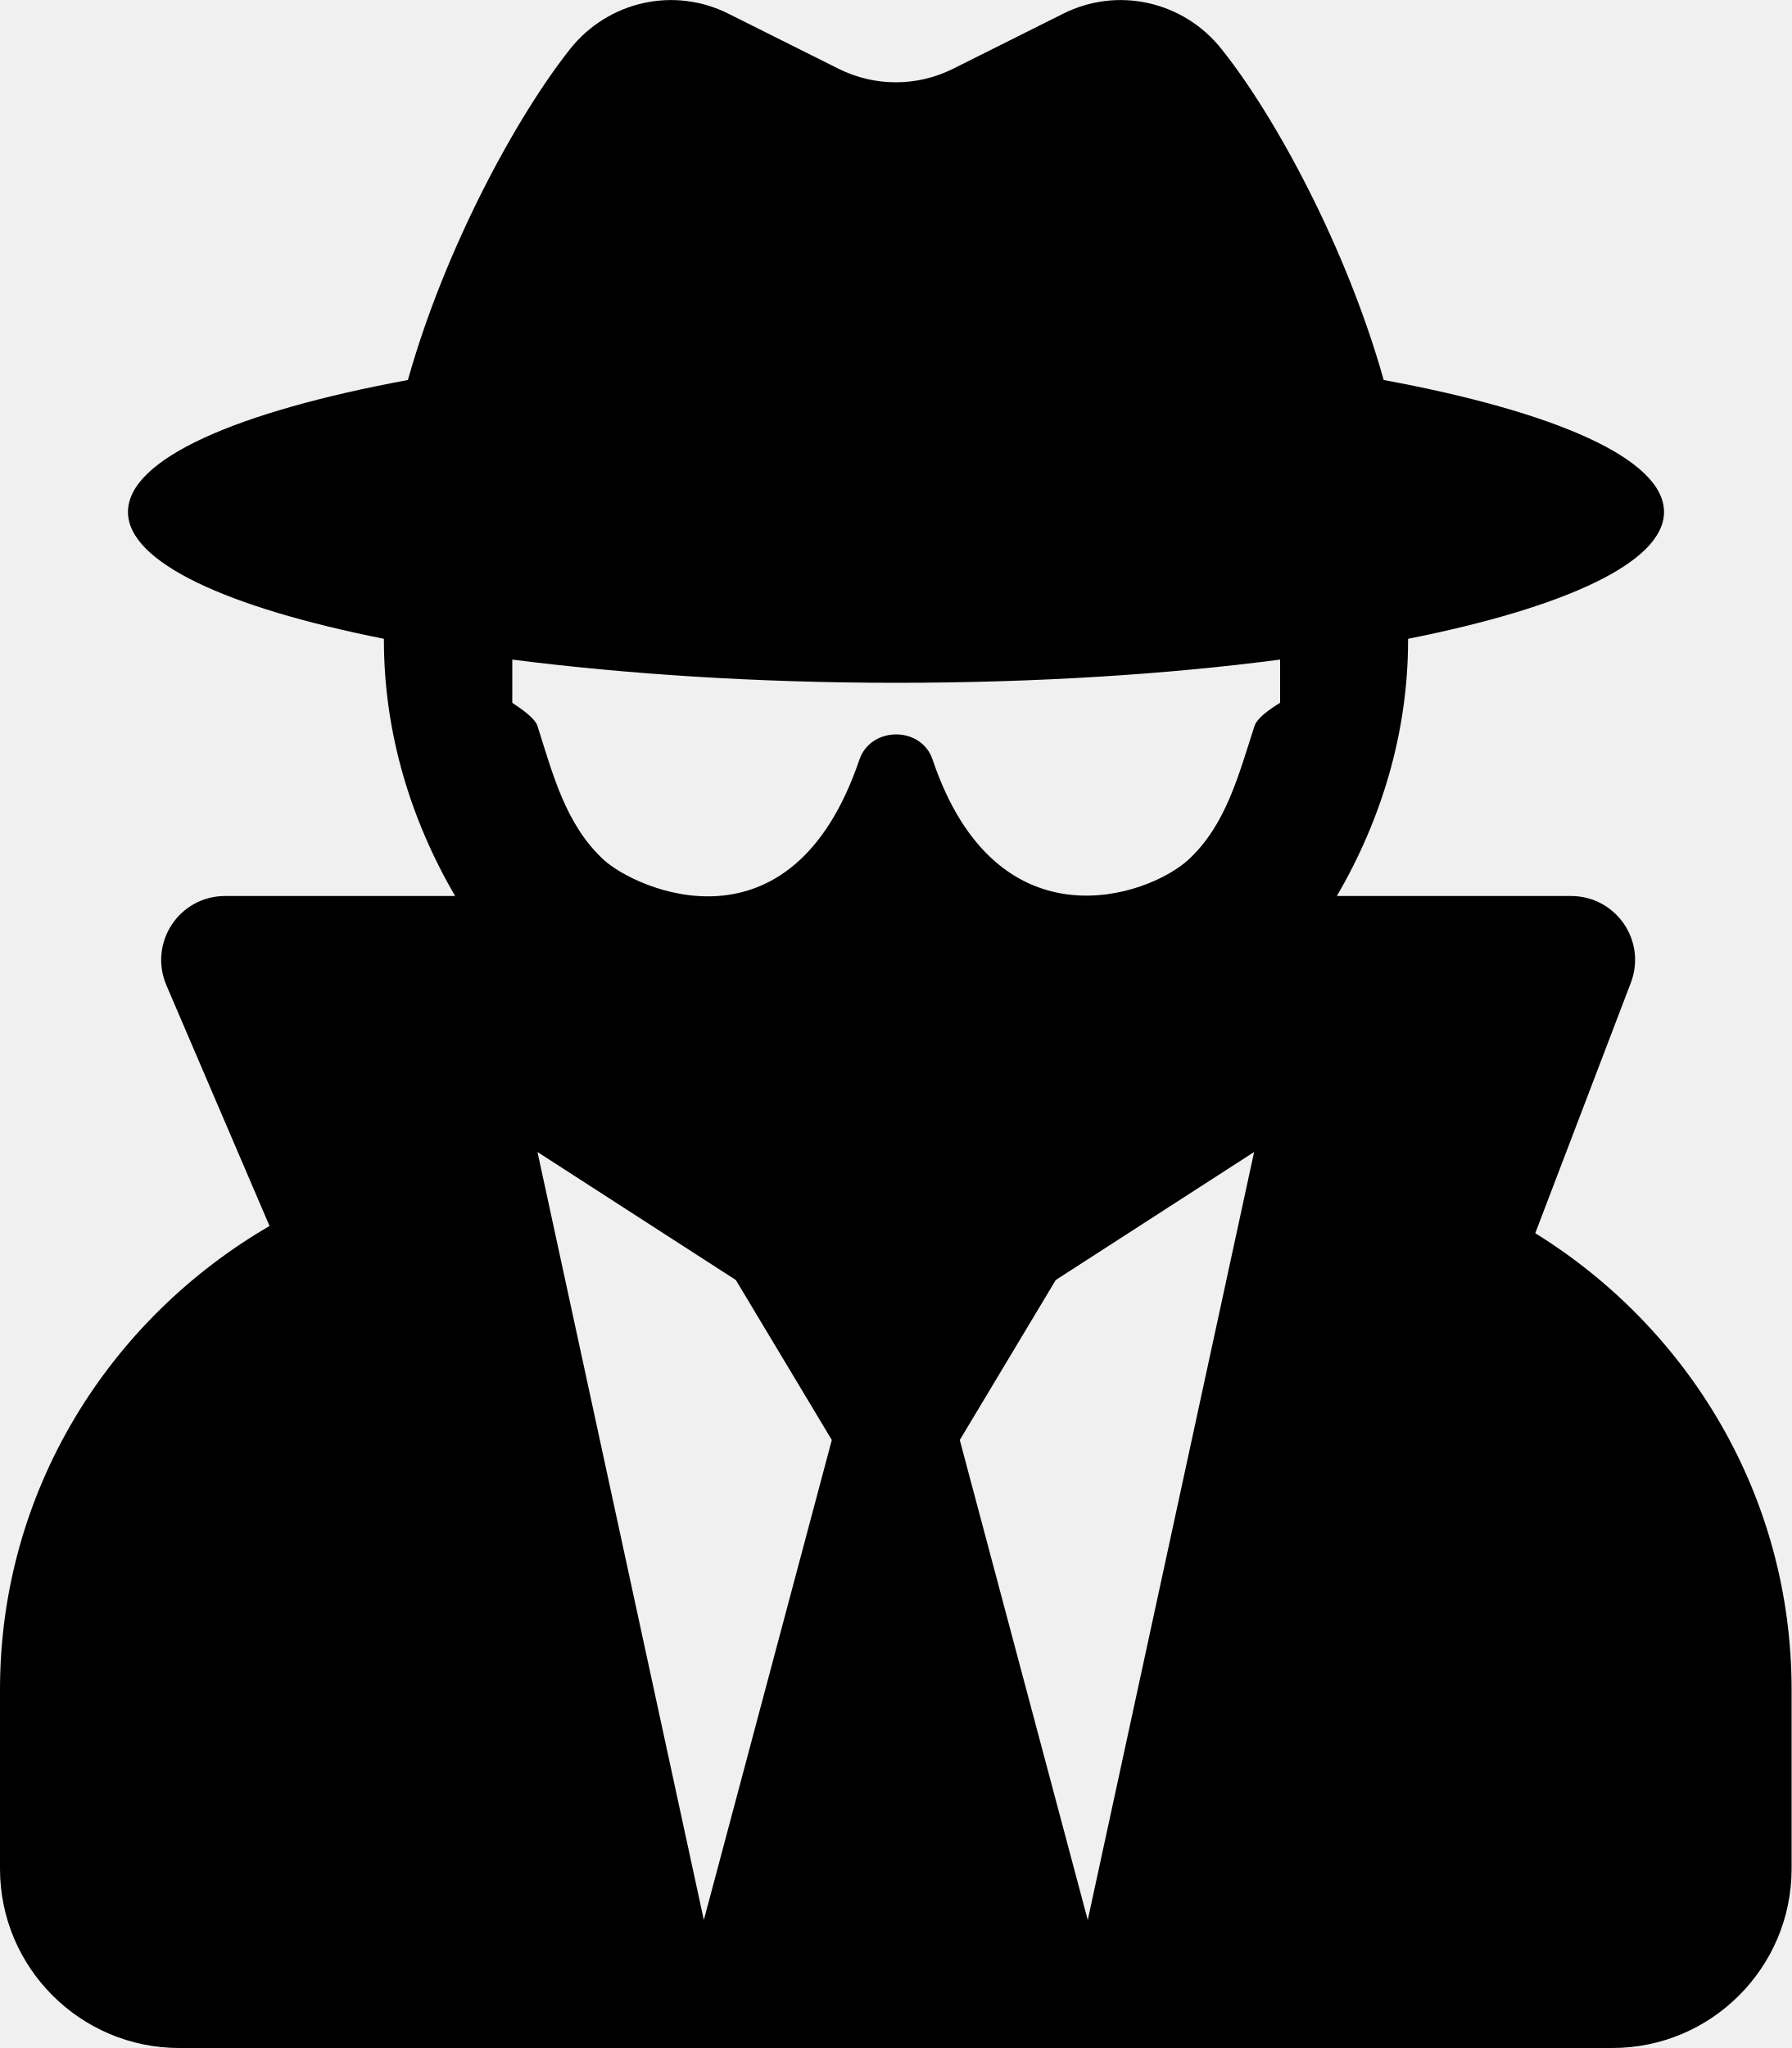
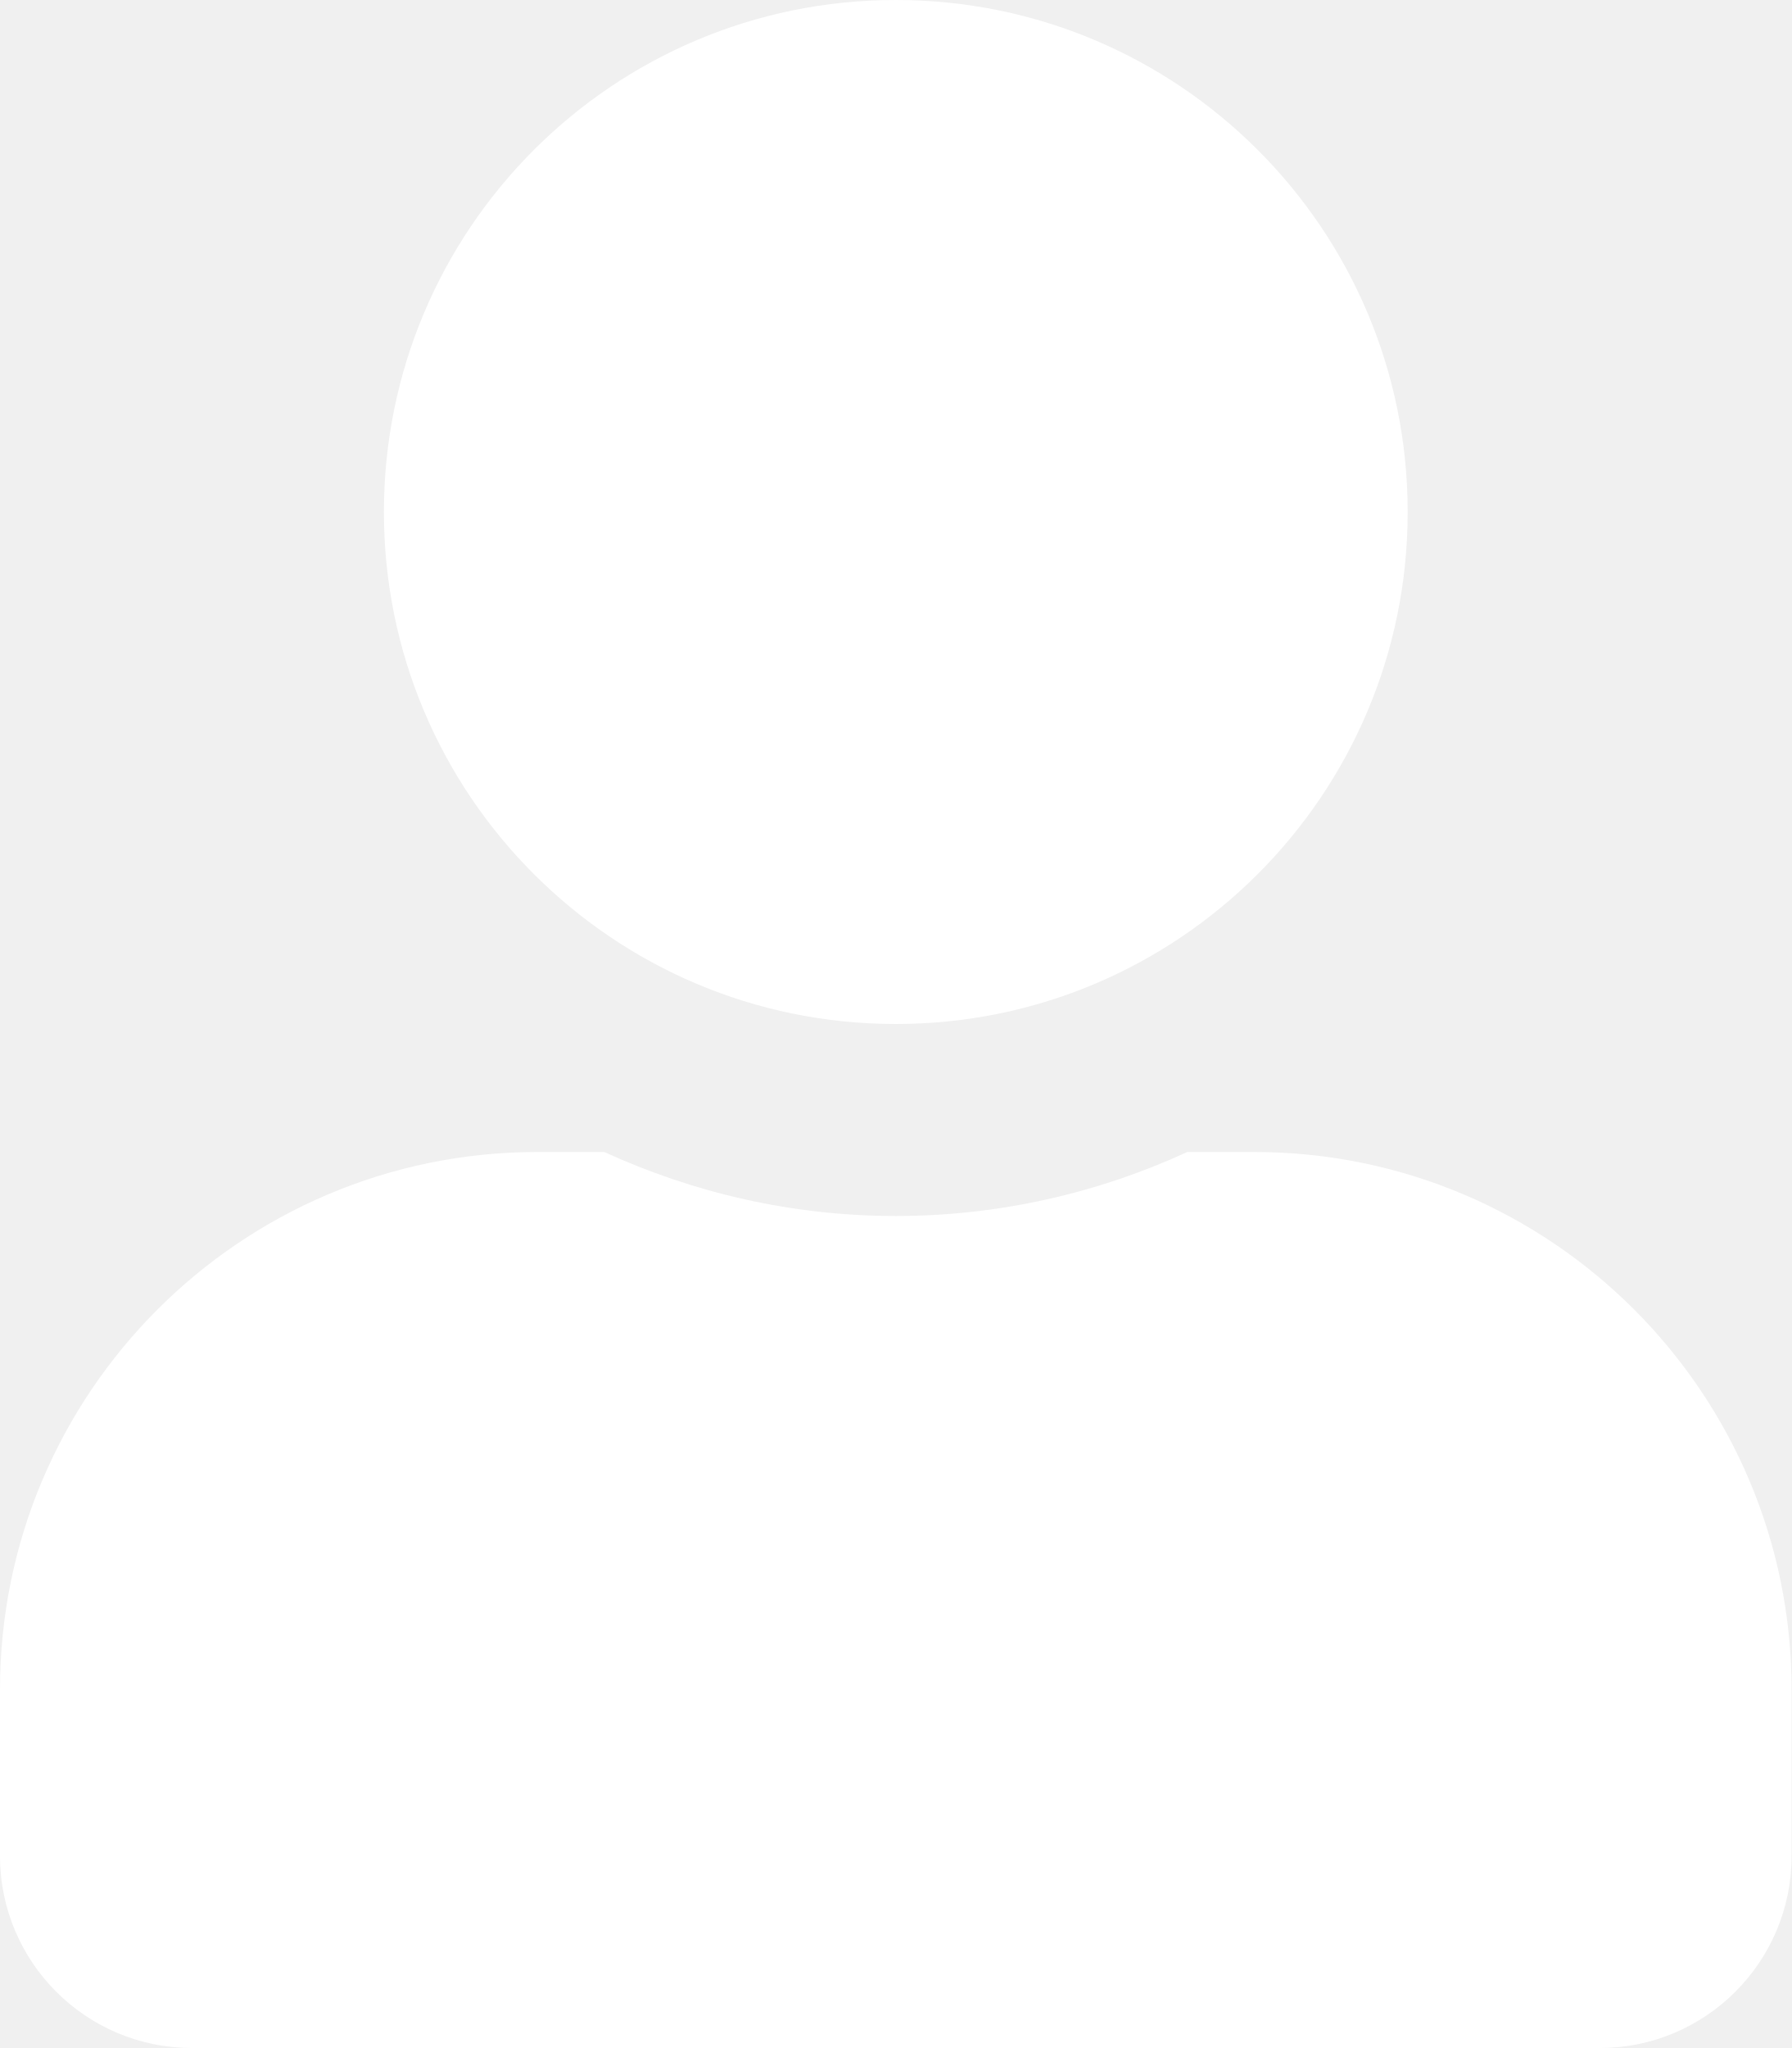
<svg xmlns="http://www.w3.org/2000/svg" viewBox="0 0 448 512">
-   <path d="M383.9 308.3l23.9-62.6c4-10.5-3.7-21.7-15-21.7h-58.5c11-18.9 17.8-40.6 17.8-64v-.3c39.2-7.8 64-19.1 64-31.7 0-13.3-27.3-25.1-70.1-33-9.2-32.8-27-65.8-40.6-82.8-9.5-11.9-25.9-15.6-39.5-8.8l-27.6 13.8c-9 4.5-19.6 4.5-28.6 0L182.1 3.4c-13.6-6.8-30-3.1-39.5 8.8-13.5 17-31.4 50-40.6 82.8-42.7 7.9-70 19.7-70 33 0 12.6 24.8 23.9 64 31.7v.3c0 23.4 6.8 45.1 17.8 64H56.3c-11.5 0-19.2 11.7-14.7 22.3l25.8 60.2C27.3 329.8 0 372.7 0 422.4v44.8C0 491.9 20.1 512 44.8 512h358.4c24.7 0 44.8-20.1 44.8-44.8v-44.8c0-48.4-25.8-90.4-64.1-114.1zM176 480l-41.6-192 49.6 32 24 40-32 120zm96 0l-32-120 24-40 49.6-32L272 480zm41.7-298.5c-3.9 11.9-7 24.6-16.5 33.4-10.1 9.3-48 22.4-64-25-2.8-8.4-15.4-8.4-18.3 0-17 50.2-56 32.4-64 25-9.5-8.8-12.7-21.5-16.5-33.4-.8-2.5-6.3-5.7-6.3-5.8v-10.8c28.3 3.6 61 5.8 96 5.8s67.7-2.1 96-5.8v10.8c-.1.1-5.6 3.2-6.4 5.8z" />
+   <path fill="#FFFFFF" d="M224 256c70.7 0 128-57.3 128-128S294.7 0 224 0 96 57.3 96 128s57.3 128 128 128zm89.6 32h-16.7c-22.2 10.2-46.9 16-72.9 16s-50.6-5.8-72.9-16h-16.7C60.2 288 0 348.2 0 422.4V464c0 26.5 21.5 48 48 48h352c26.5 0 48-21.5 48-48v-41.6c0-74.2-60.2-134.4-134.4-134.4z" />
</svg>
